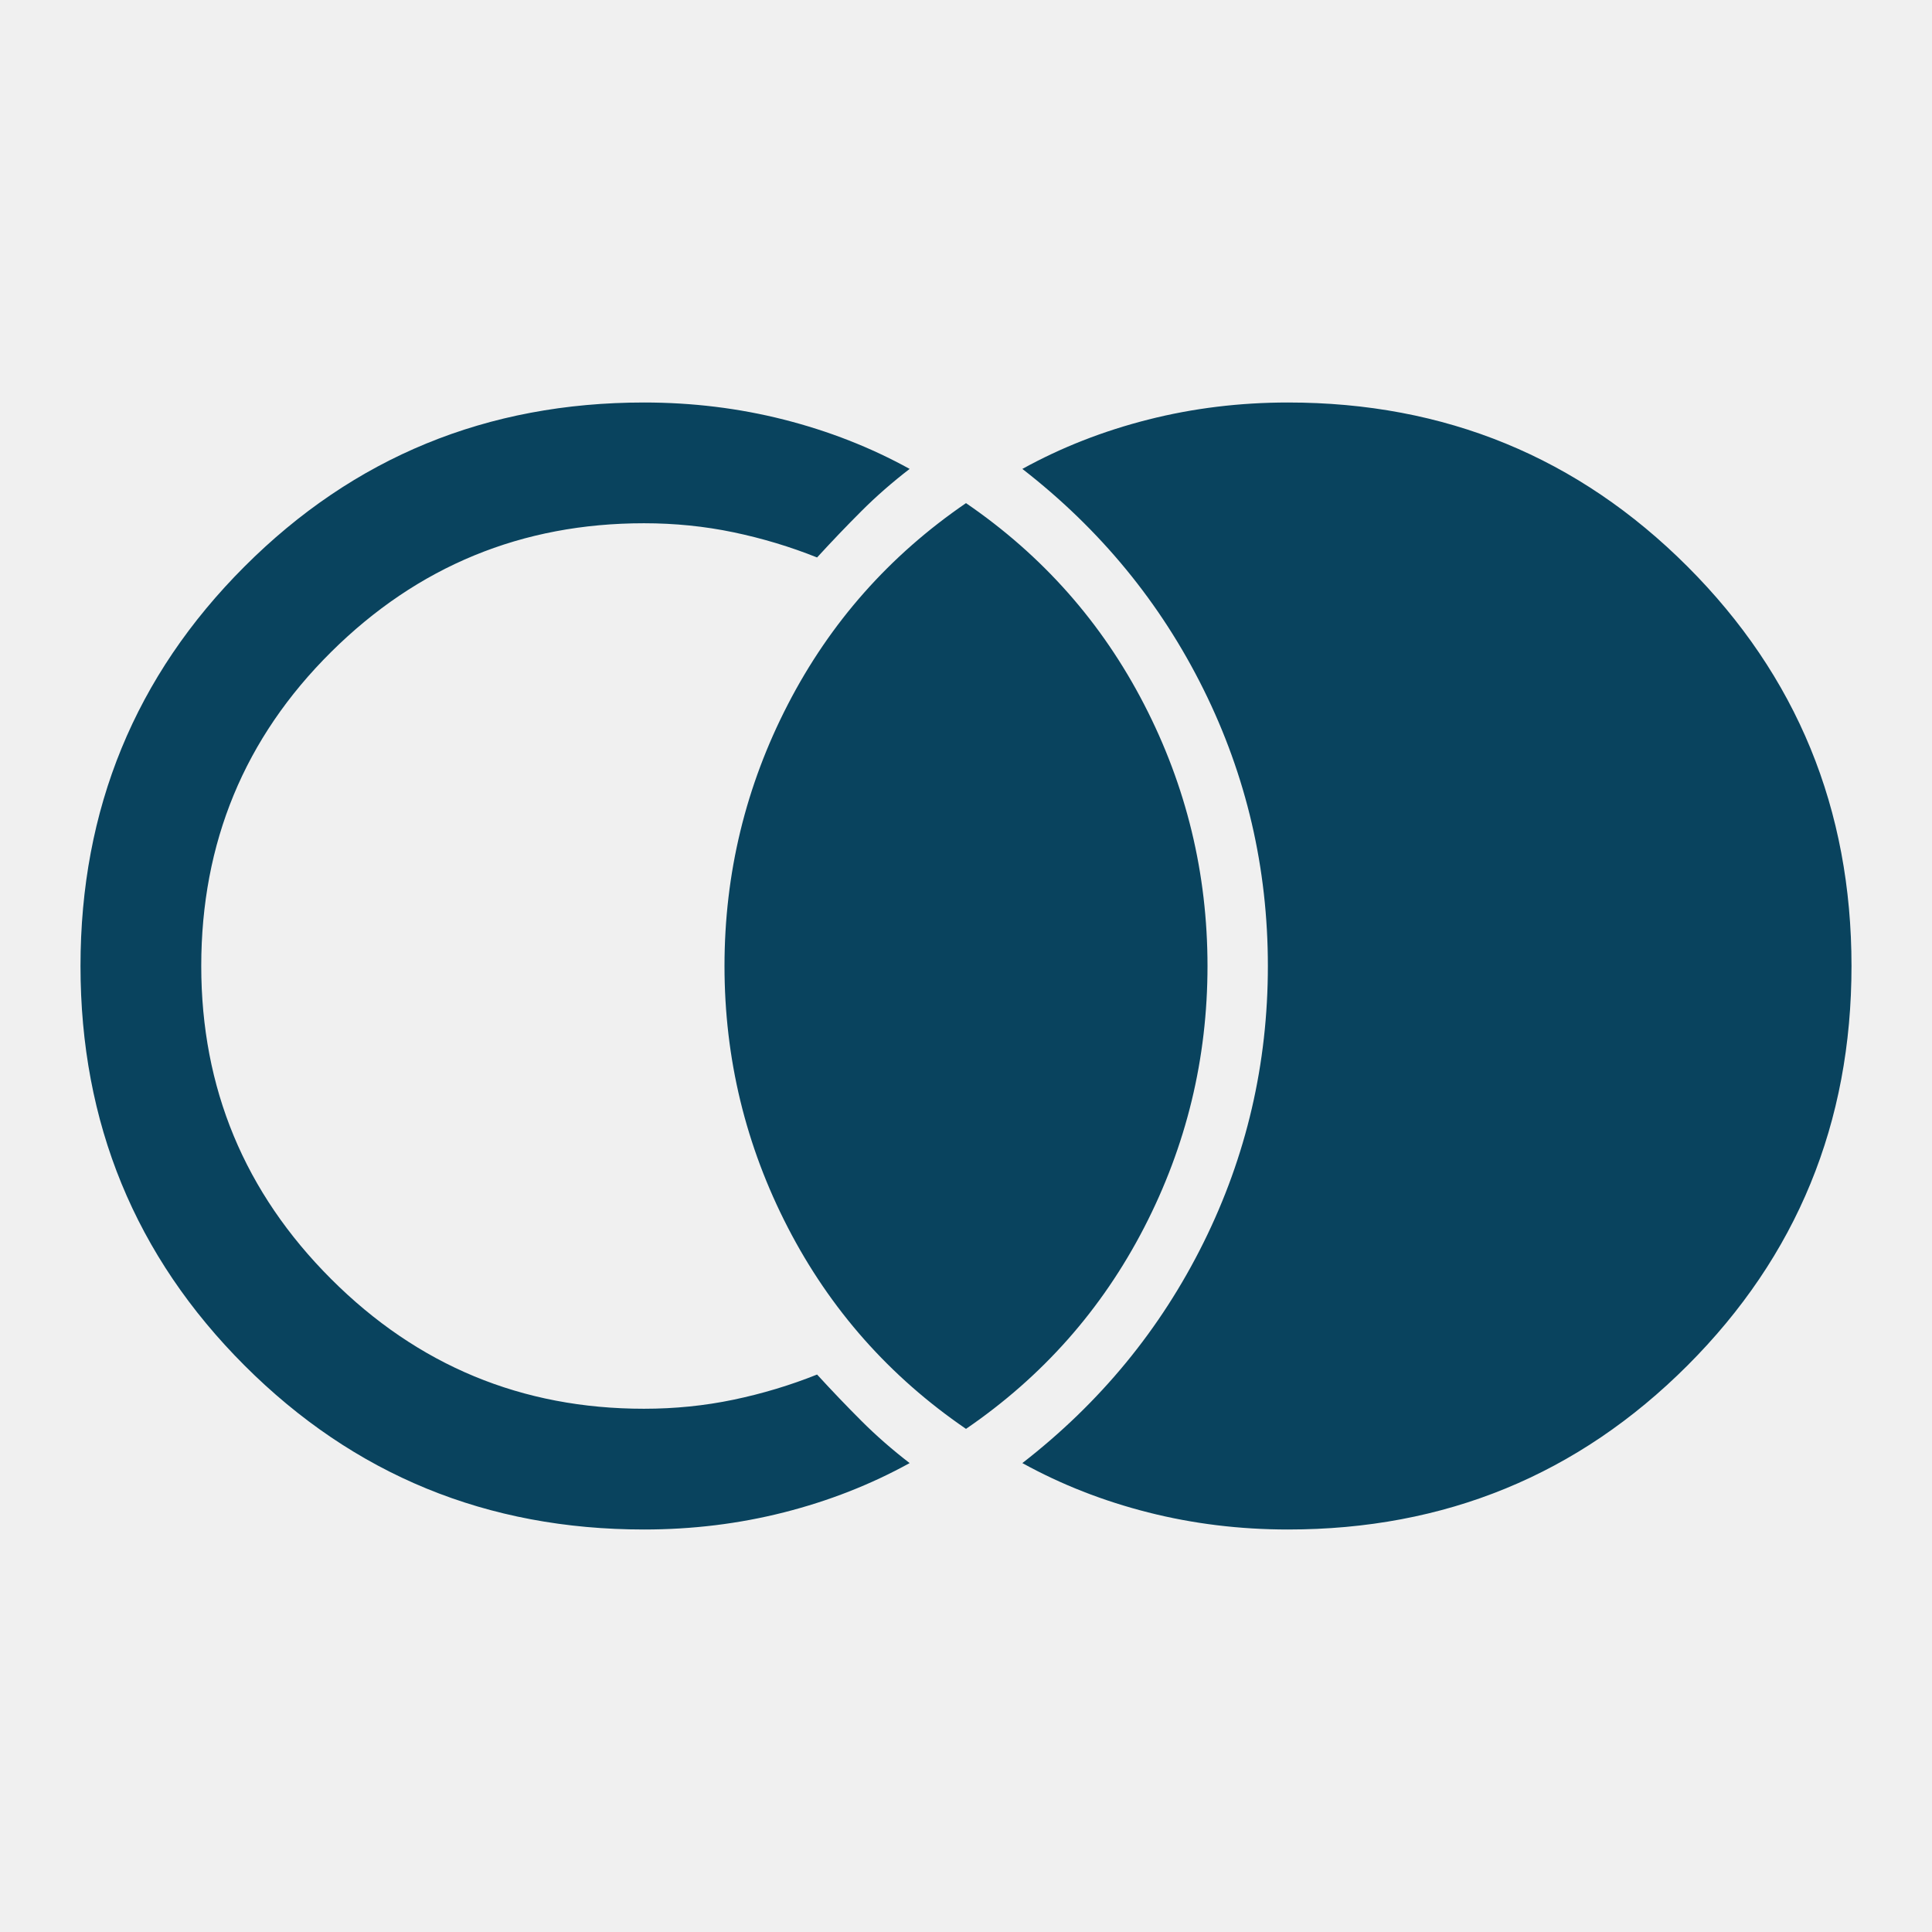
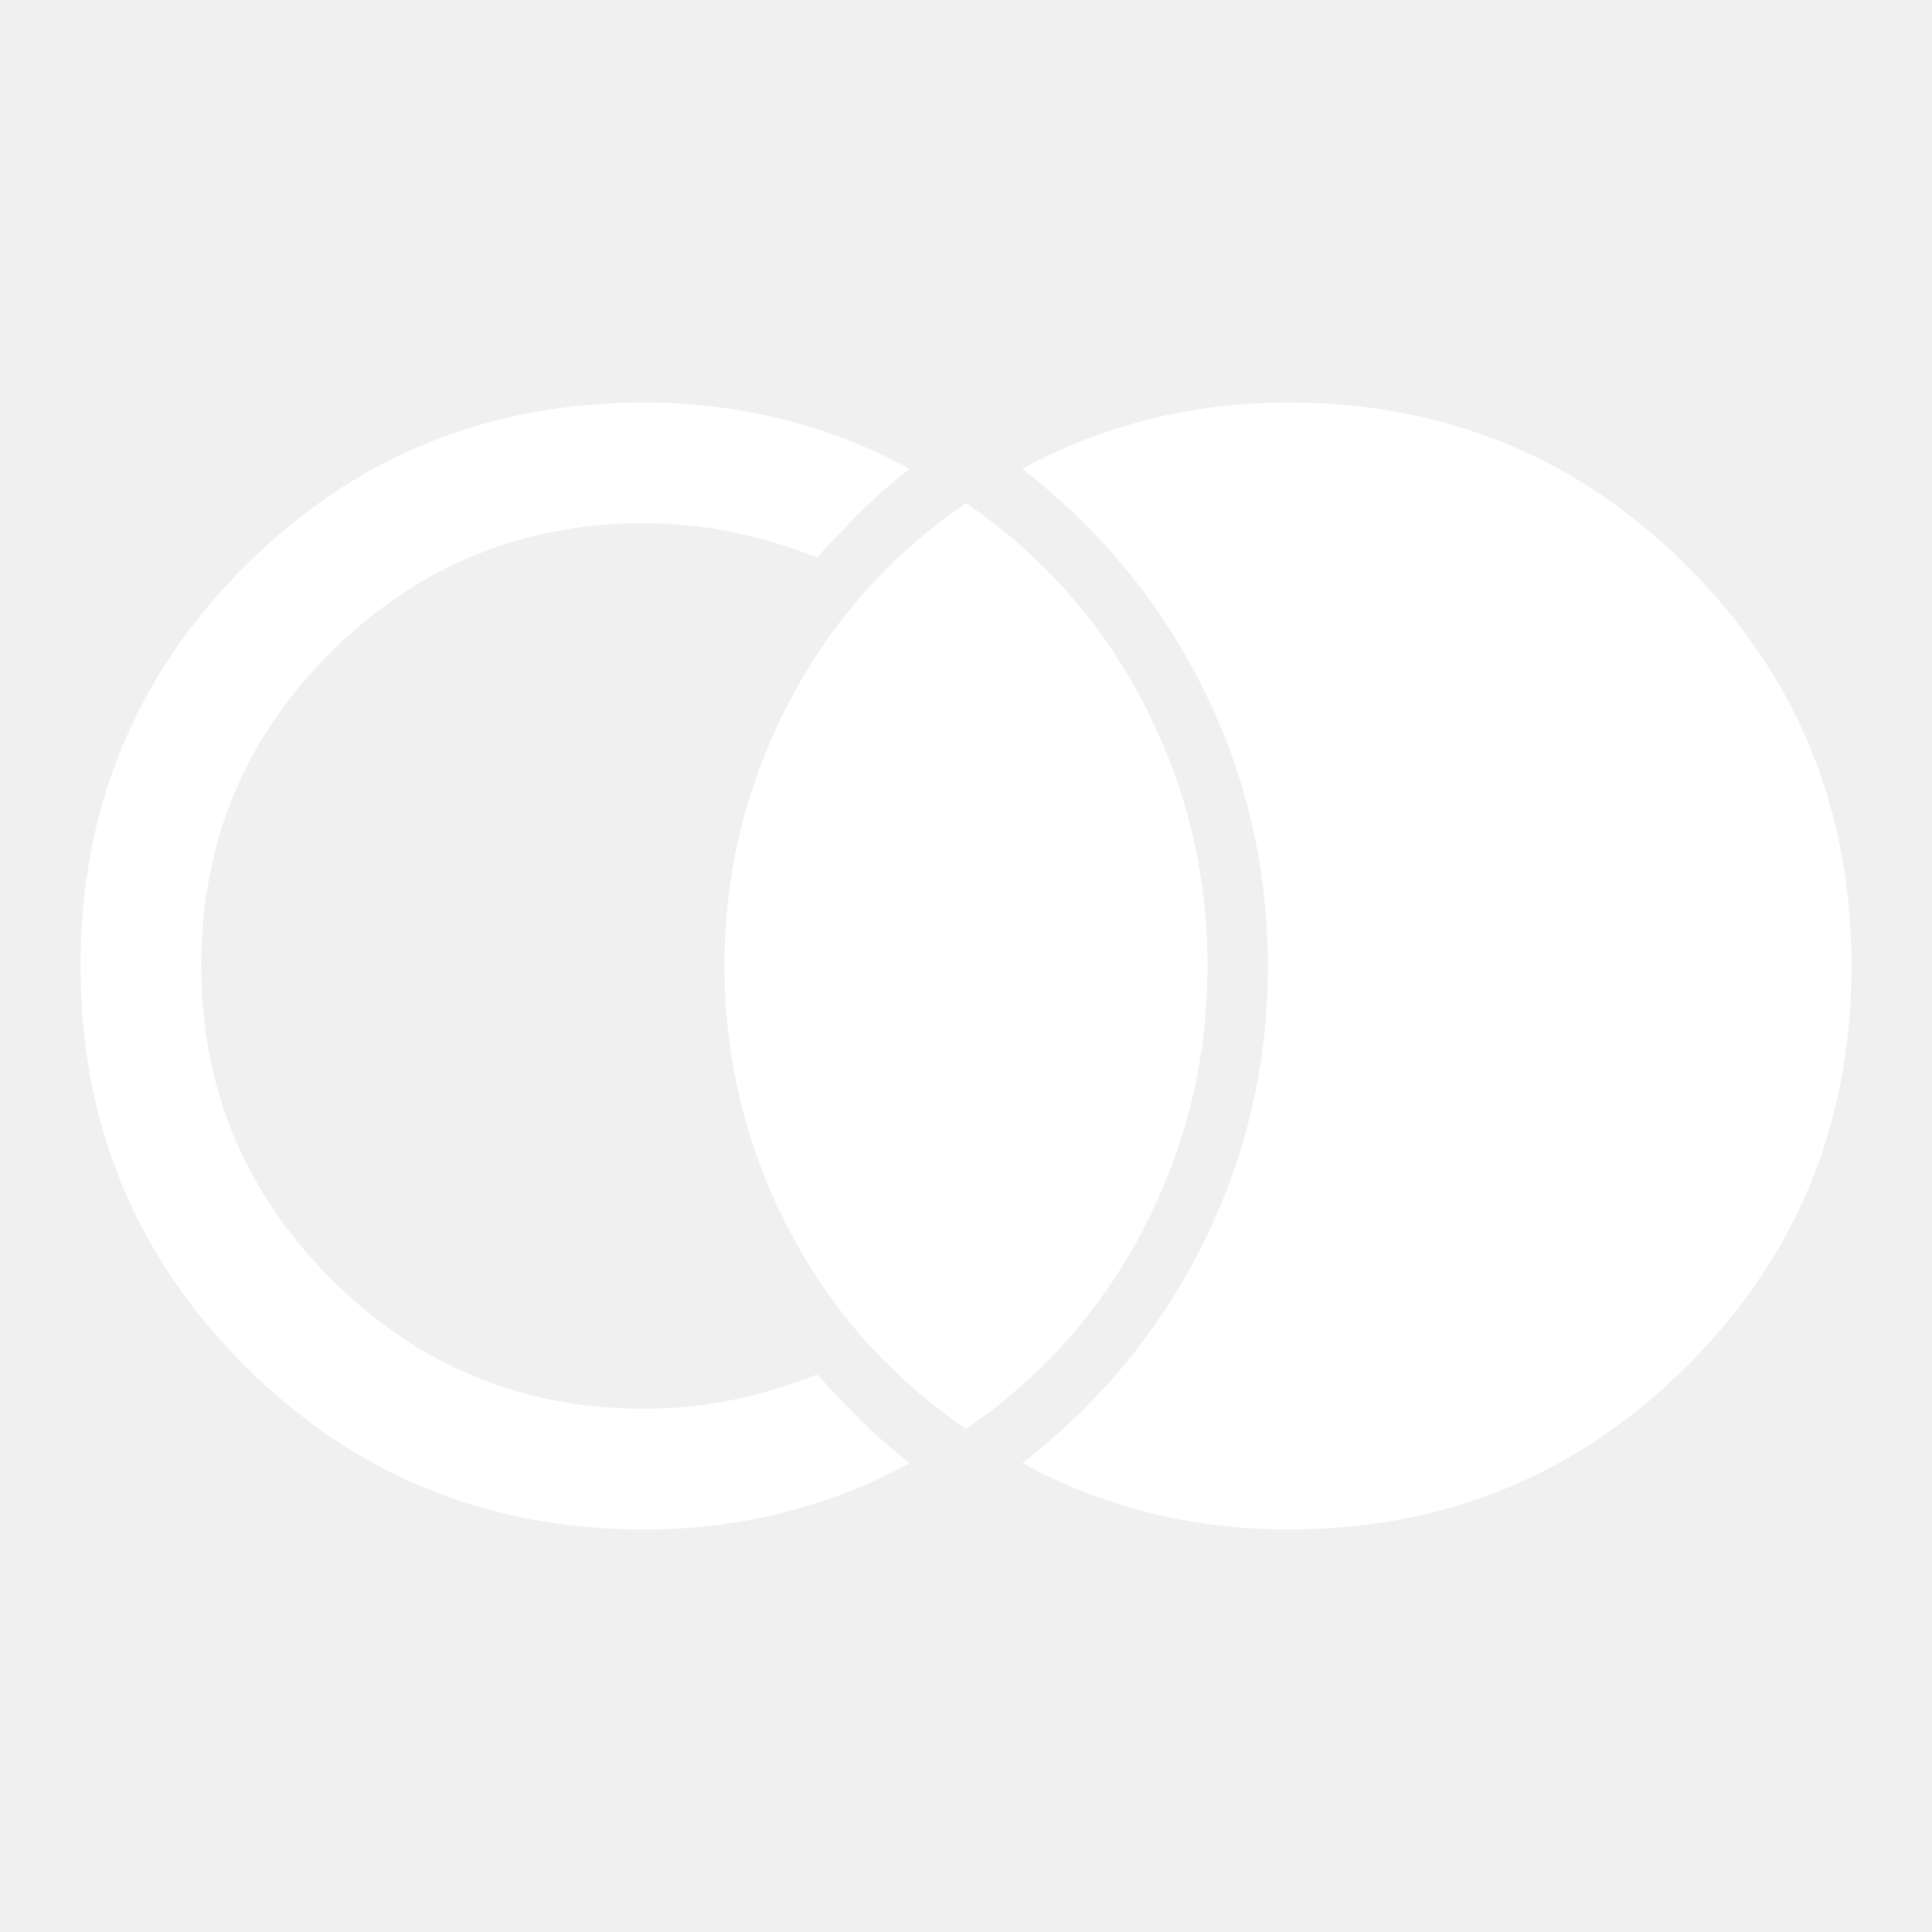
<svg xmlns="http://www.w3.org/2000/svg" height="48" viewBox="0 -960 960 960" width="48">
-   <path style="fill: #09435e;" d="M640-200q-36 0-69.5-8.5T508-233q58-45 90-109.5T630-480q0-73-32-137.5T508-727q29-16 62.5-24.5T640-760q117 0 198.5 81.5T920-480q0 117-81.5 198.5T640-200Zm-320 0q-117 0-198.5-81.5T40-480q0-117 81.5-198.5T320-760q36 0 69.5 8.5T452-727q-13 10-24 21t-22 23q-20-8-41.5-12.5T320-700q-91 0-155.5 64T100-480q0 91 64.5 155.5T320-260q23 0 44.5-4.5T406-277q11 12 22 23t24 21q-29 16-62.5 24.5T320-200Zm160-50q-57-39-88.5-100T360-480q0-69 31.5-130T480-710q57 39 88.5 100T600-480q0 69-31.5 130T480-250Z" />
+   <path style="fill: white" d="M640-200q-36 0-69.5-8.5T508-233q58-45 90-109.5T630-480q0-73-32-137.5T508-727q29-16 62.5-24.5T640-760q117 0 198.5 81.5T920-480q0 117-81.5 198.5T640-200Zm-320 0q-117 0-198.5-81.5T40-480q0-117 81.5-198.5T320-760q36 0 69.5 8.5T452-727q-13 10-24 21t-22 23q-20-8-41.5-12.5T320-700q-91 0-155.5 64T100-480q0 91 64.5 155.5T320-260q23 0 44.5-4.5T406-277q11 12 22 23t24 21q-29 16-62.5 24.5T320-200Zm160-50q-57-39-88.5-100T360-480q0-69 31.5-130T480-710q57 39 88.5 100T600-480q0 69-31.5 130T480-250Z" />
</svg>
